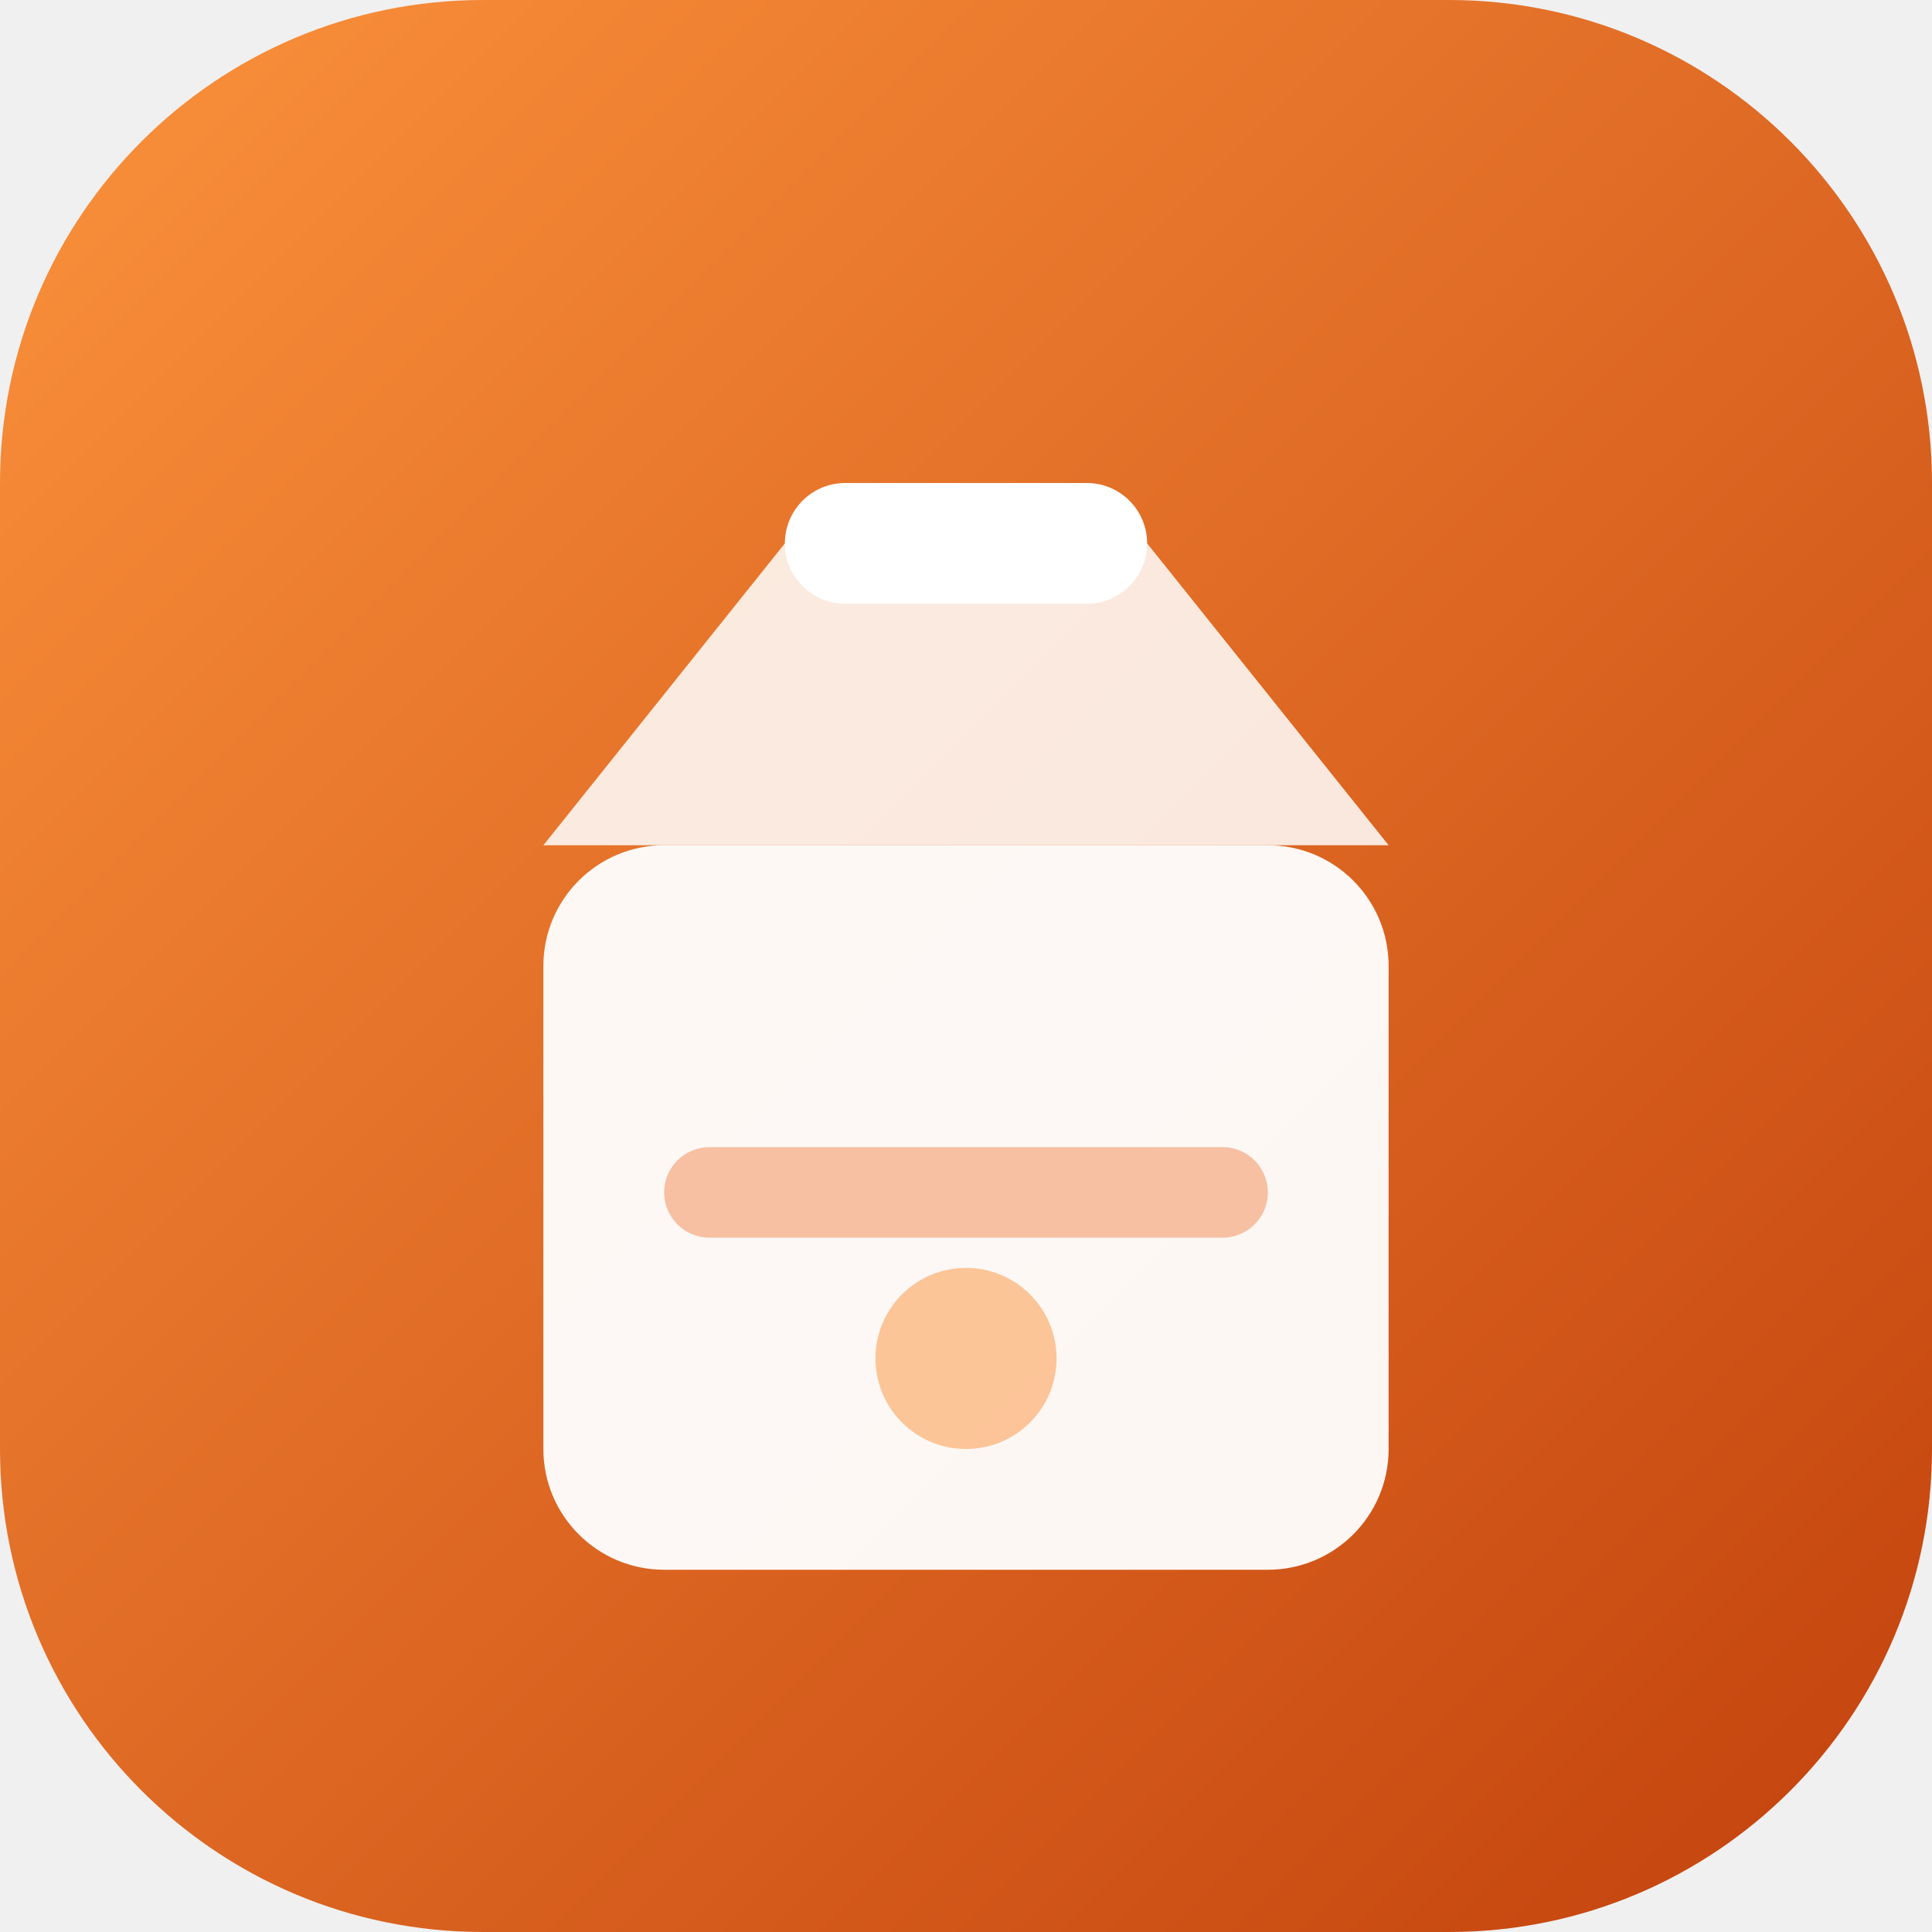
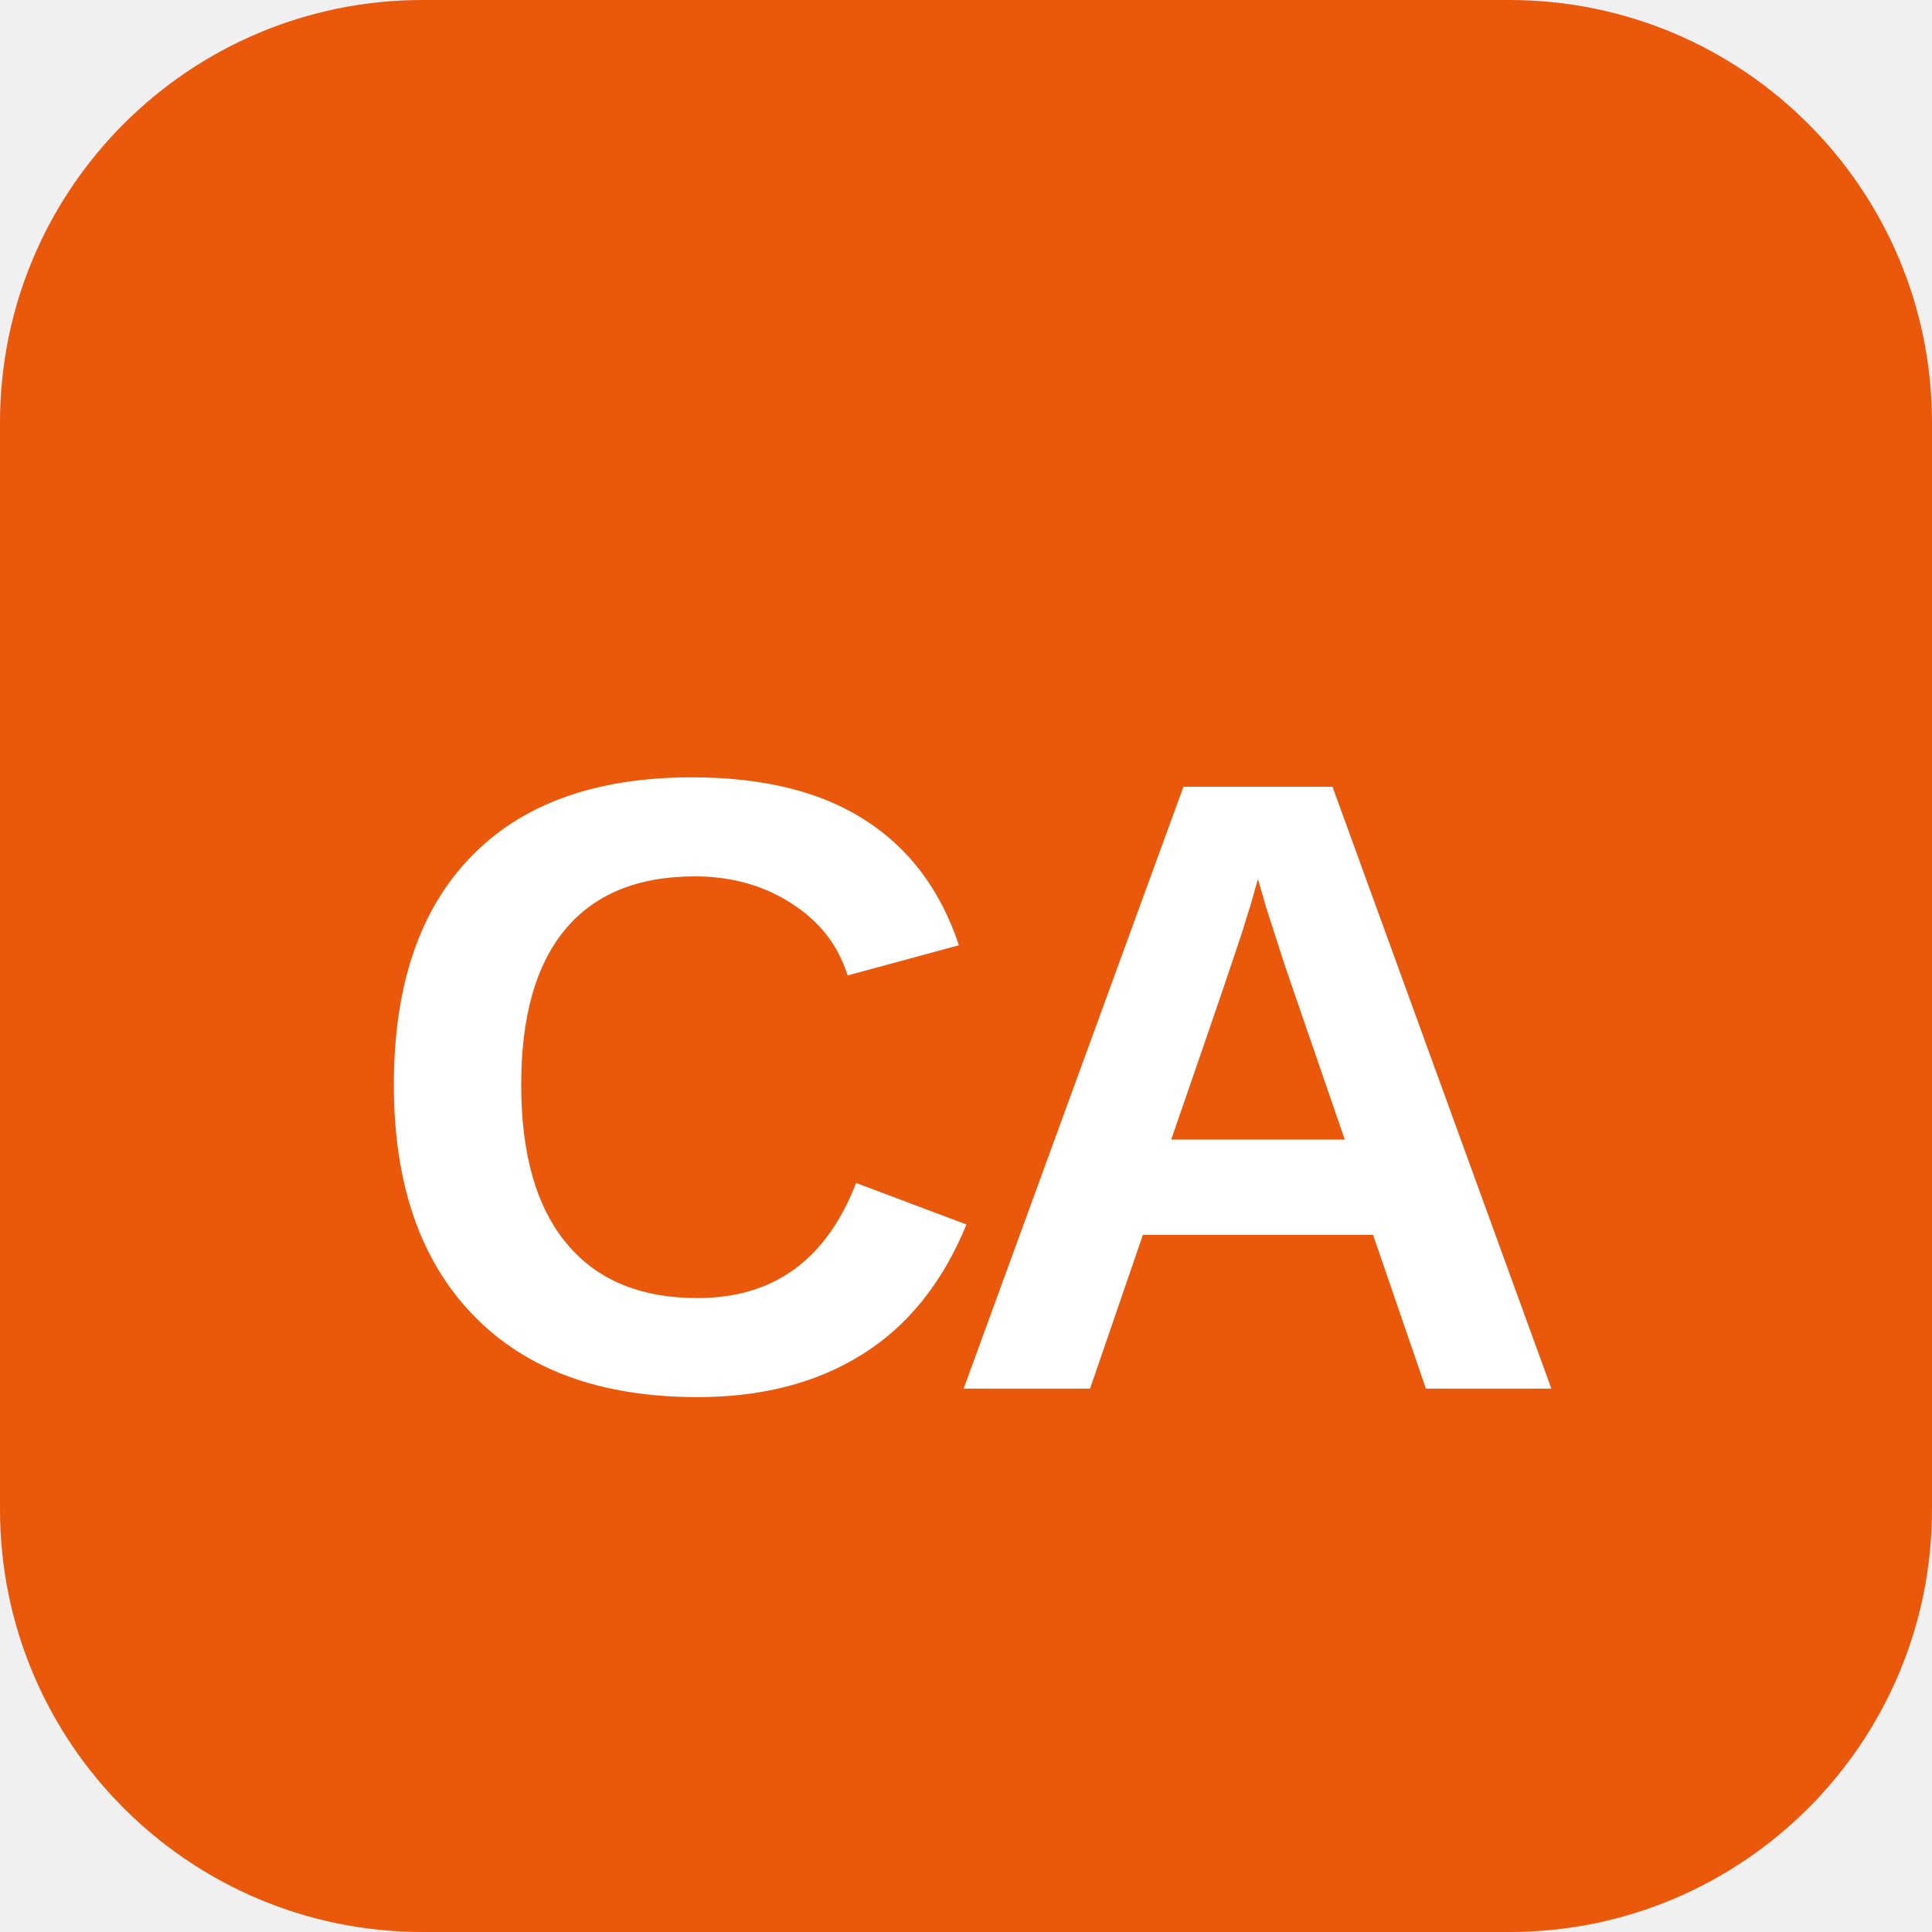
- <svg xmlns="http://www.w3.org/2000/svg" viewBox="0 0 32 32" fill="none">
-   <defs>
-     <linearGradient id="bg" x1="0" y1="0" x2="1" y2="1">
-       <stop offset="0%" stop-color="#FB923C" />
-       <stop offset="100%" stop-color="#C2410C" />
-     </linearGradient>
-   </defs>
-   <rect width="32" height="32" rx="8" fill="url(#bg)" />
-   <rect x="9" y="14" width="14" height="12" rx="2" fill="white" opacity="0.95" />
-   <path d="M9 14 L13 9 L19 9 L23 14 Z" fill="white" opacity="0.85" />
-   <rect x="13" y="8" width="6" height="2" rx="1" fill="white" />
-   <rect x="11" y="19" width="10" height="1.5" rx="0.75" fill="#EA580C" opacity="0.35" />
-   <circle cx="16" cy="22.5" r="1.5" fill="#FB923C" opacity="0.5" />
+ <svg xmlns="http://www.w3.org/2000/svg" viewBox="0 0 32 32">
+   <rect width="32" height="32" rx="7" fill="#EA580C" />
+   <text x="16" y="23" text-anchor="middle" font-family="-apple-system,BlinkMacSystemFont,'Segoe UI',Arial,sans-serif" font-weight="900" font-size="14.5" fill="white" letter-spacing="-0.8">CA</text>
</svg>
